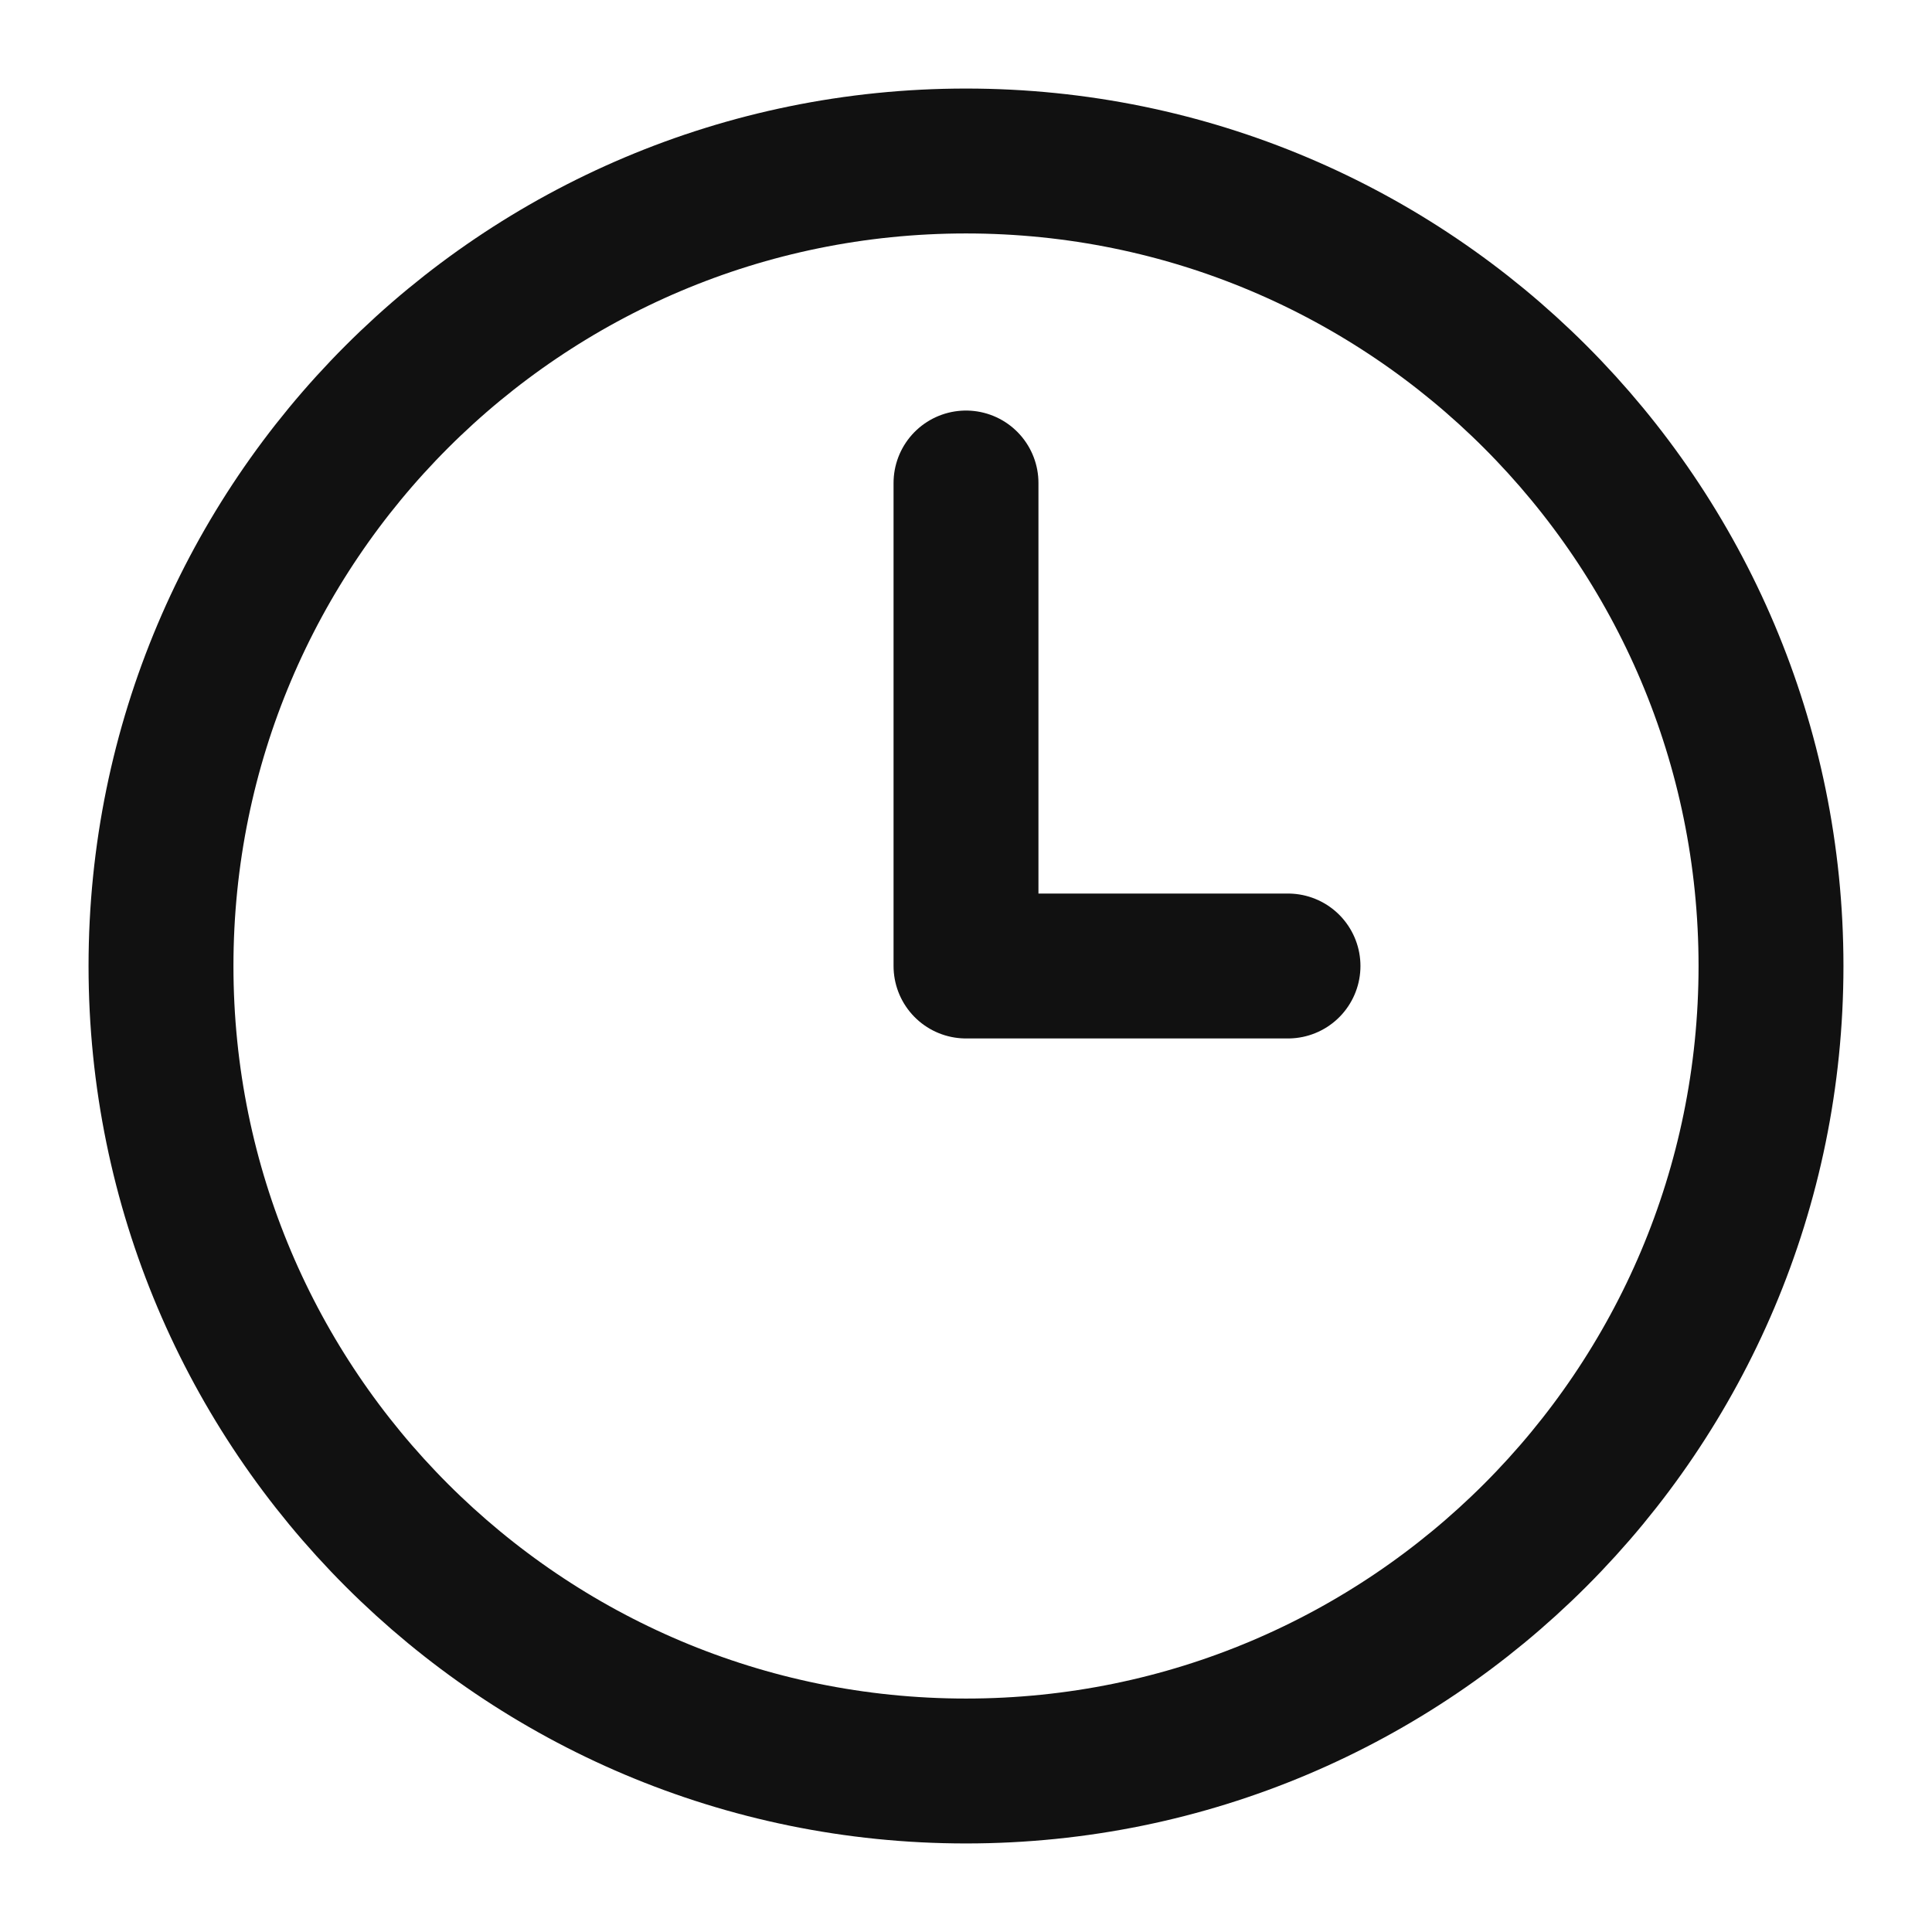
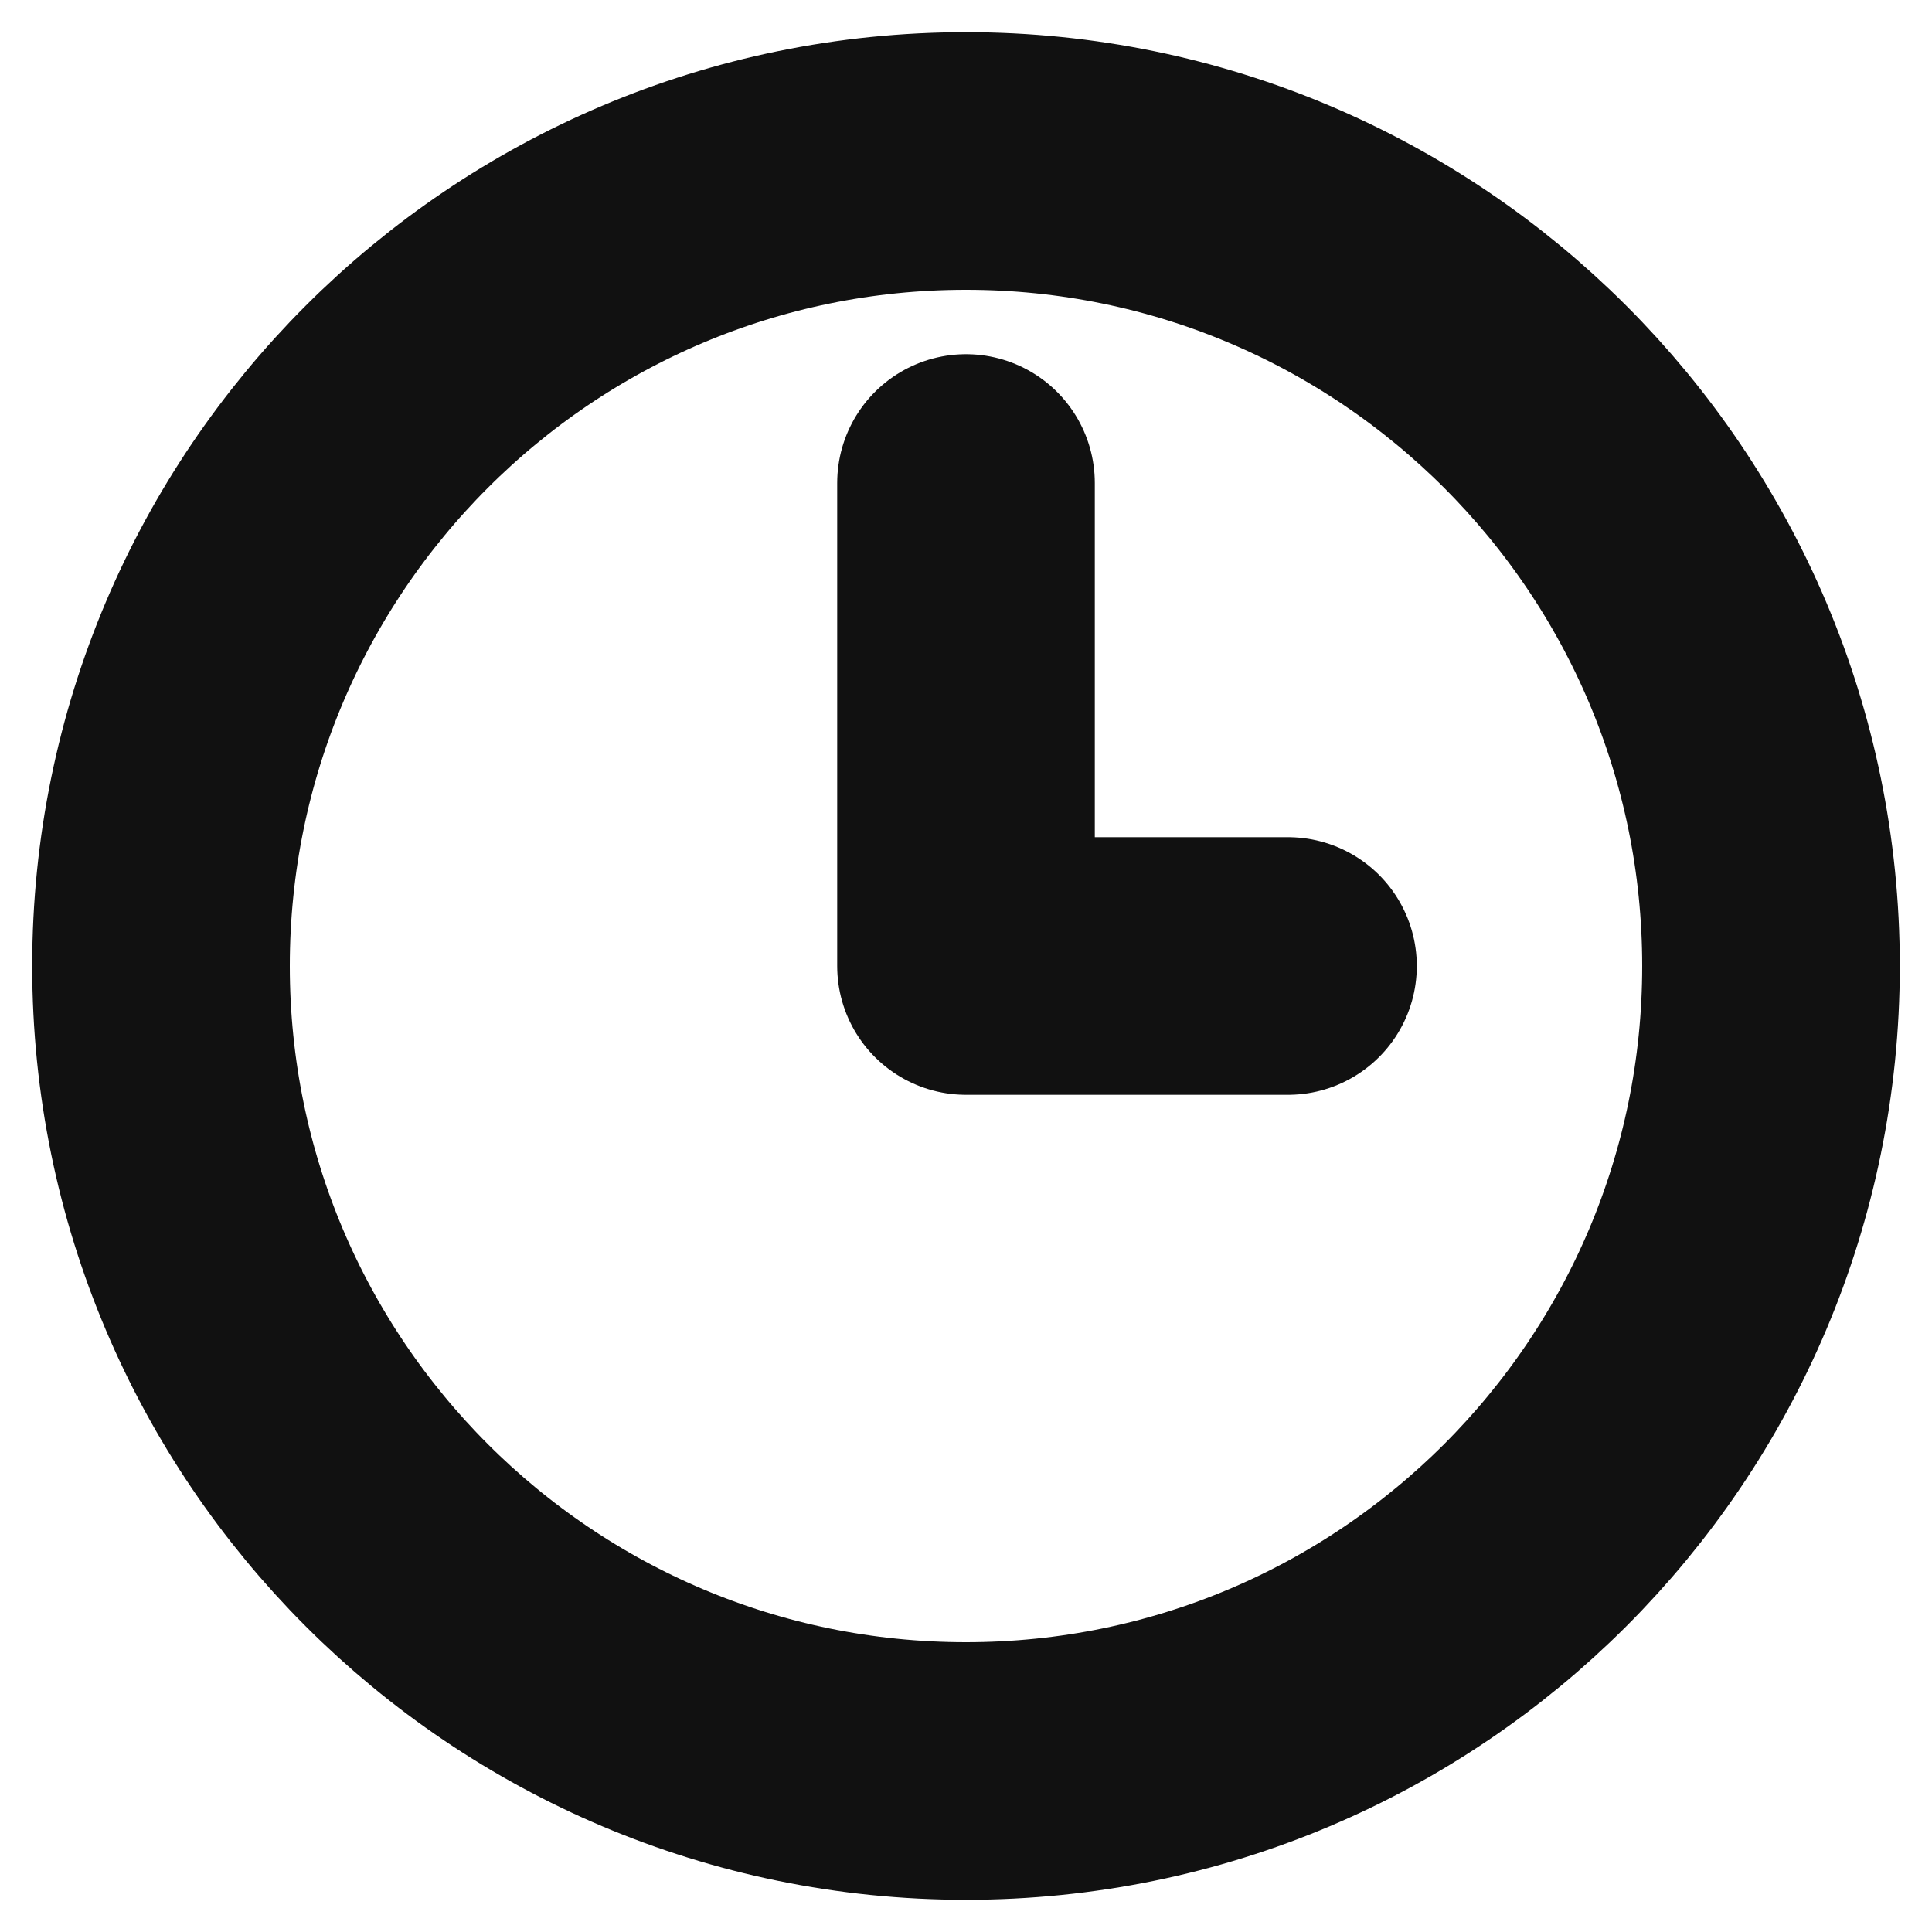
- <svg xmlns="http://www.w3.org/2000/svg" width="24" height="24" viewBox="0 0 24 24" fill="none" stroke="#111111" stroke-width="1.8" stroke-linecap="round" stroke-linejoin="round">
+ <svg xmlns="http://www.w3.org/2000/svg" width="24" height="24" viewBox="0 0 24 24" fill="none" stroke="#111111" stroke-width="3.2" stroke-linecap="round" stroke-linejoin="round">
  <circle cx="12" cy="12" r="10" />
  <path d="M12 6v6h4" />
</svg>
